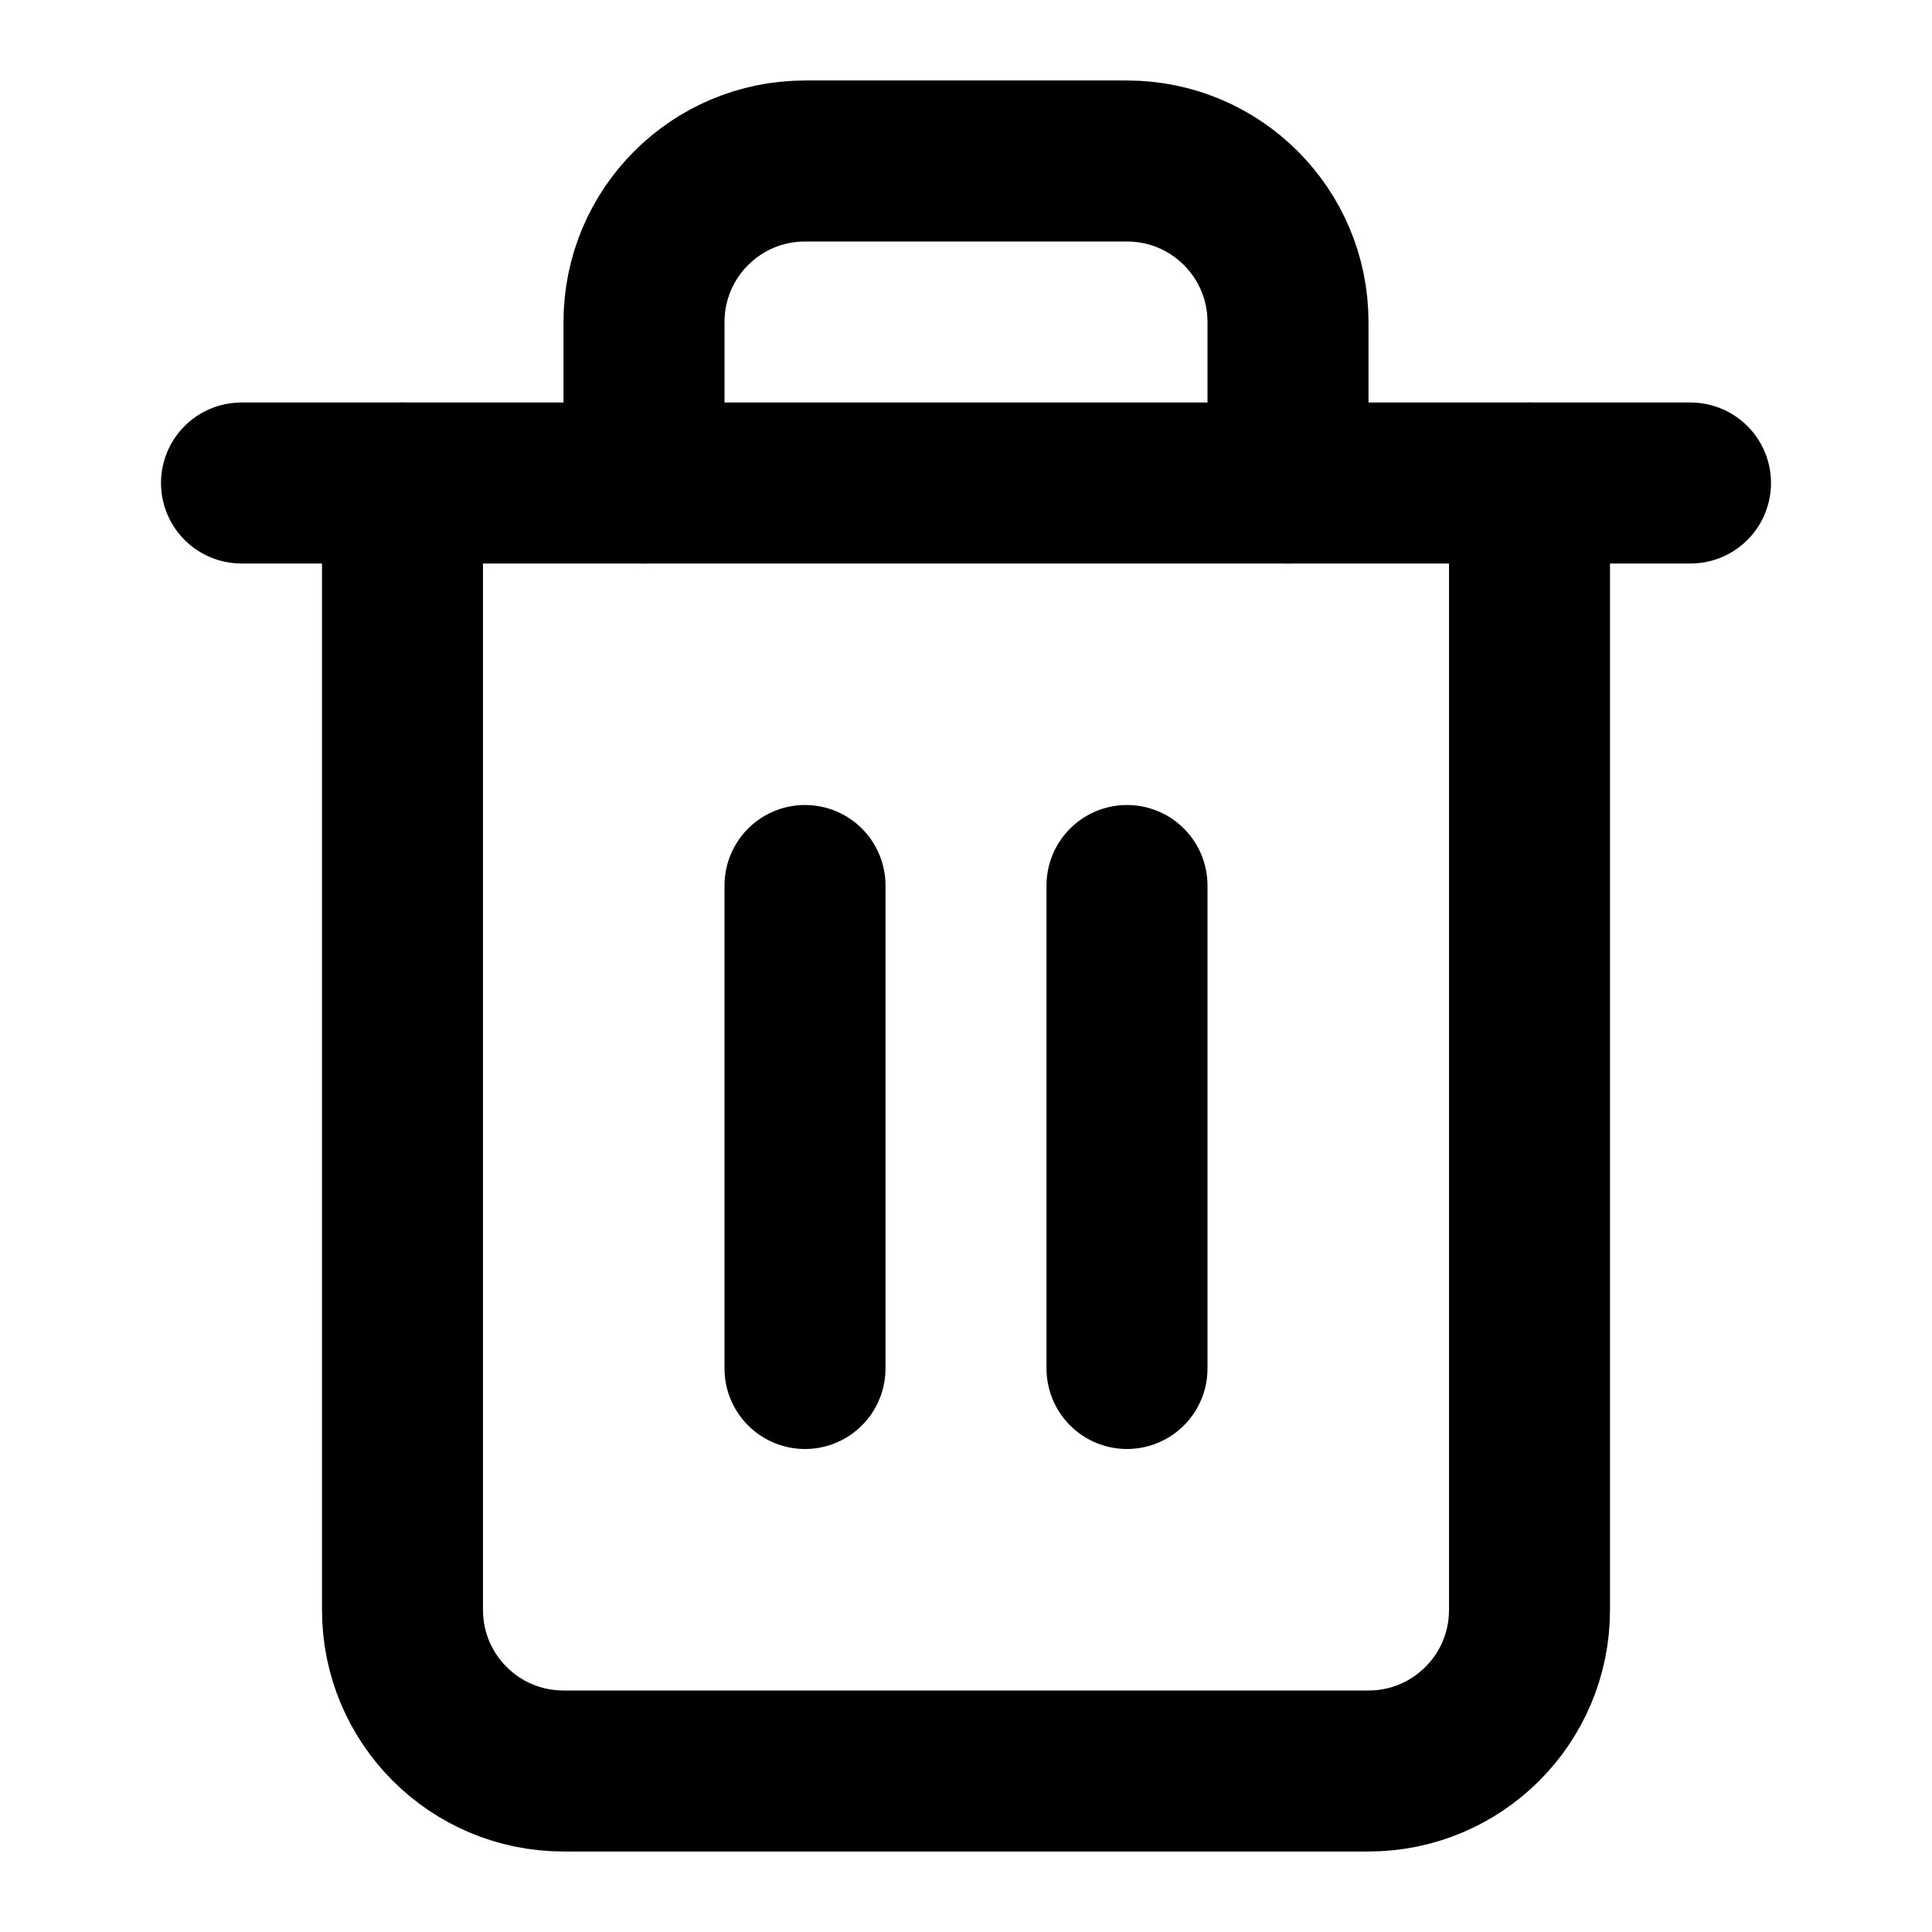
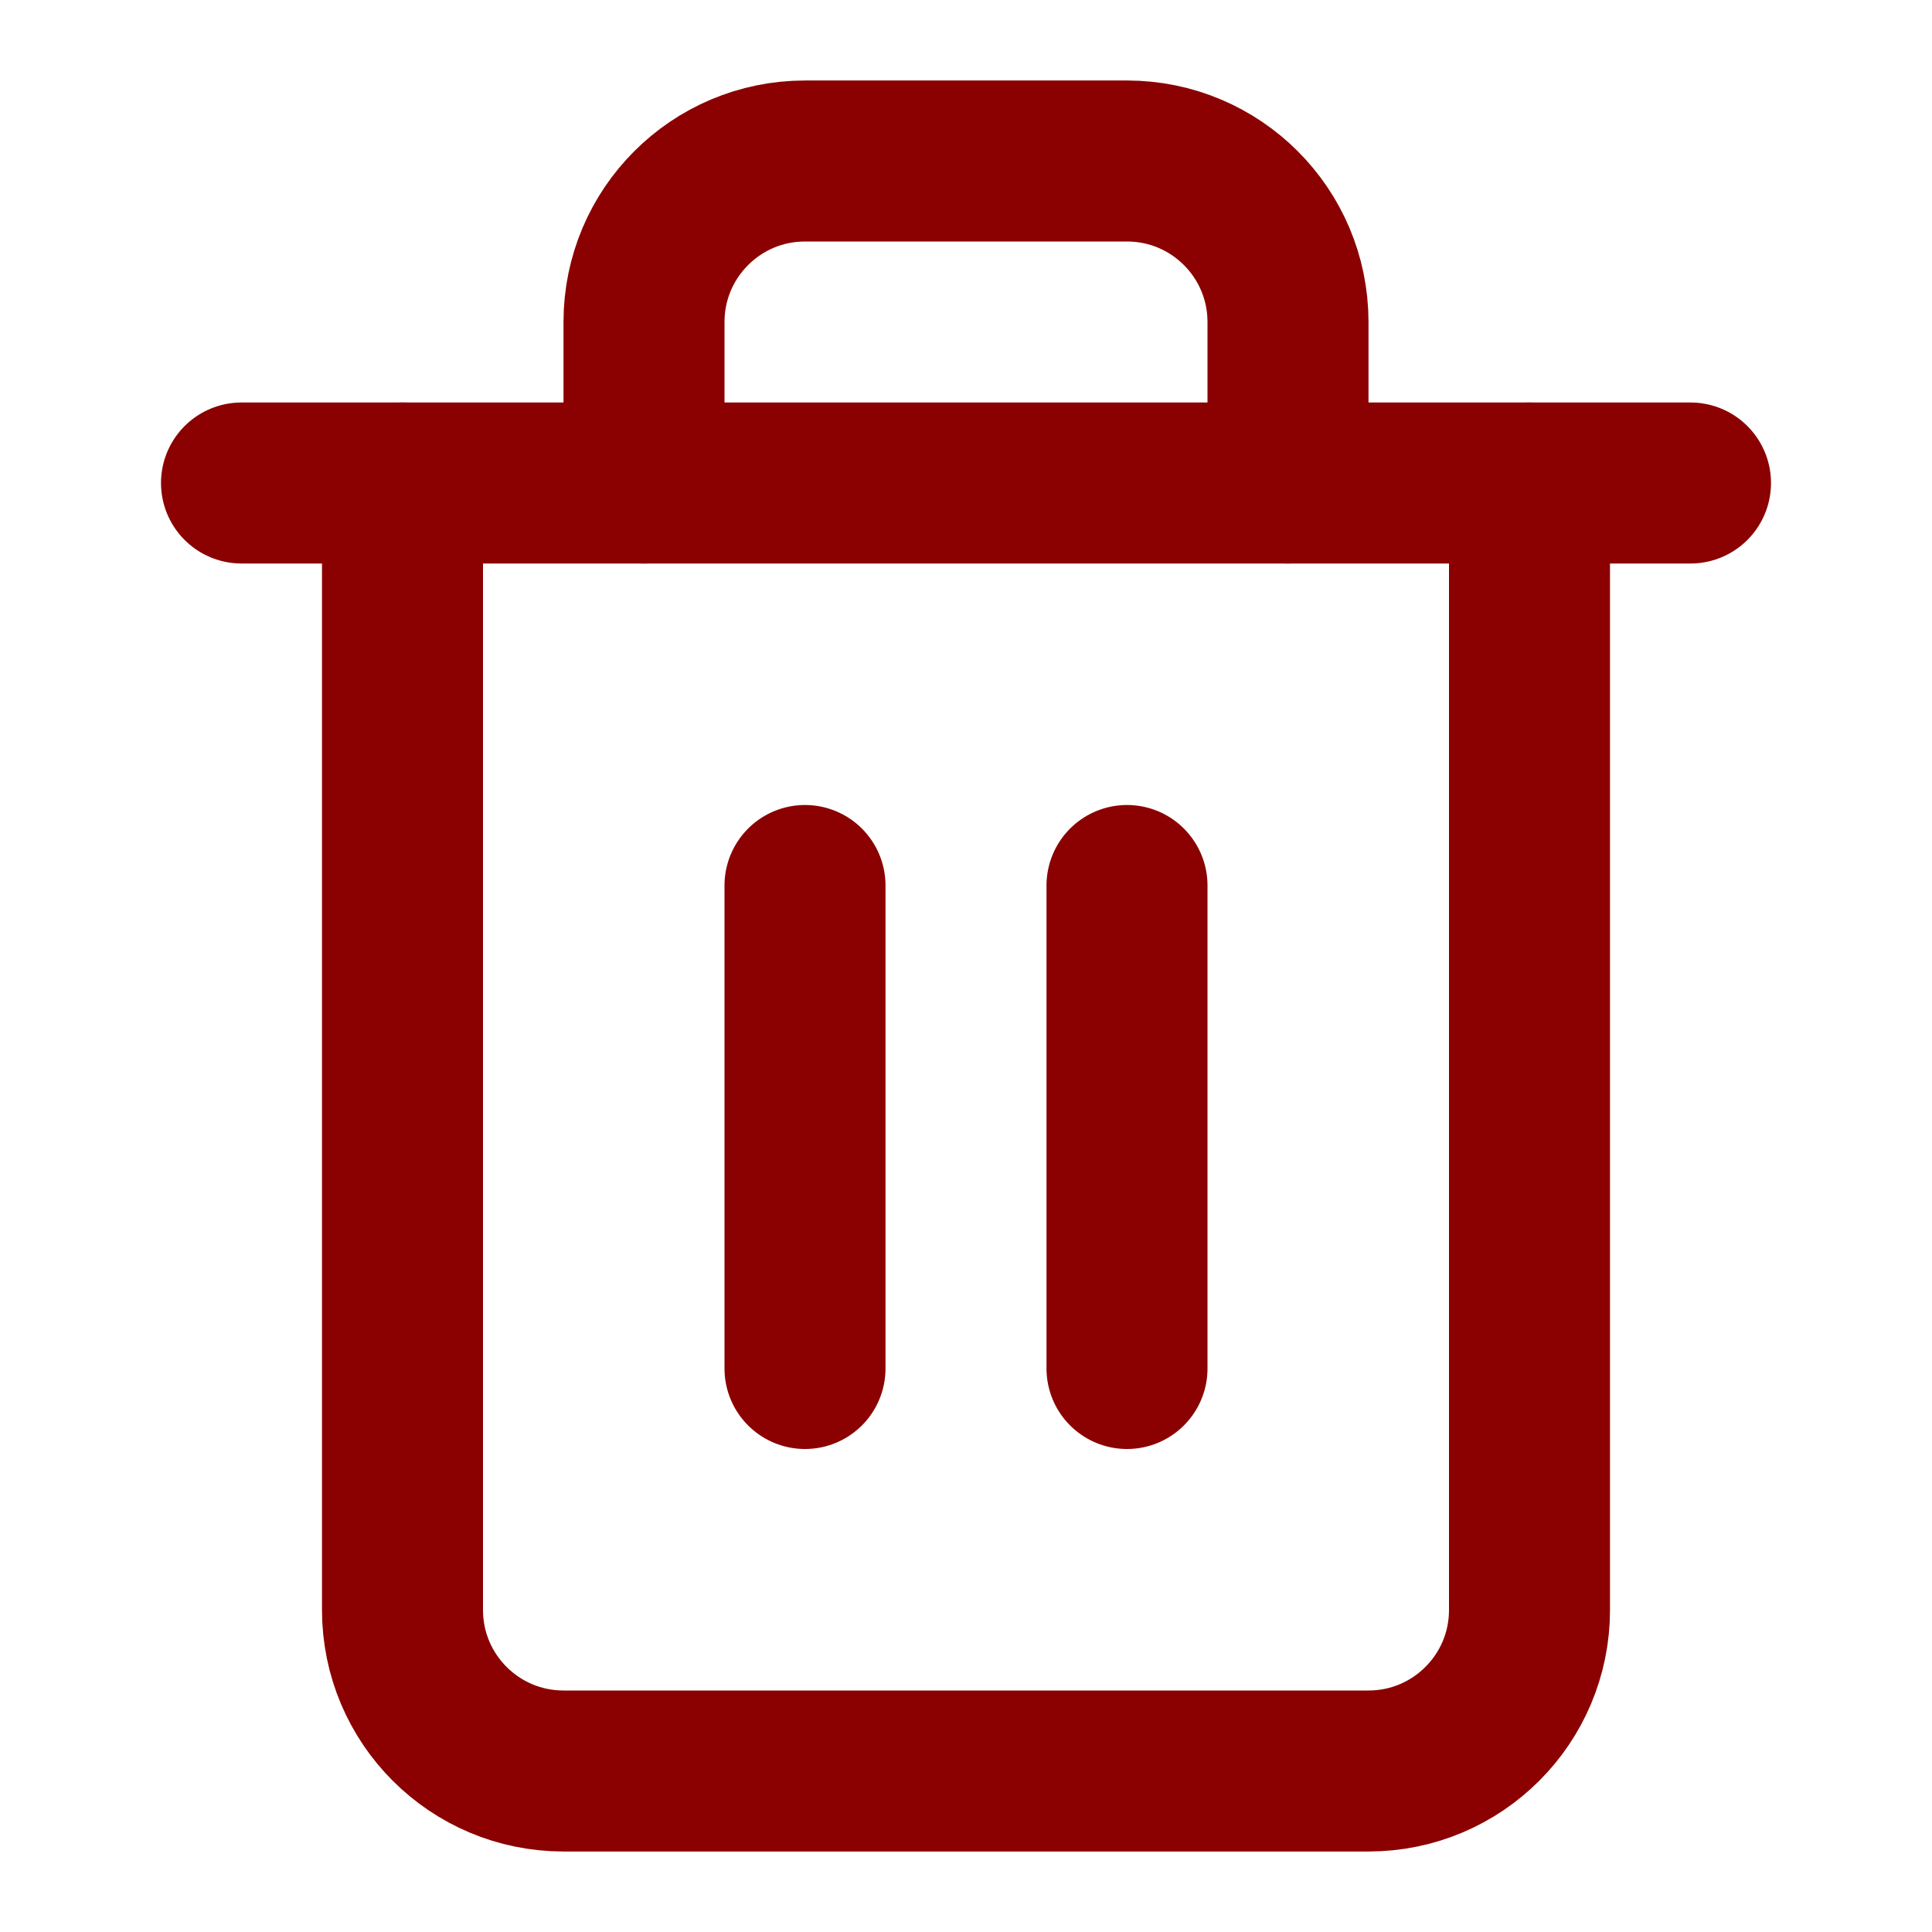
- <svg xmlns="http://www.w3.org/2000/svg" width="24" height="24" viewBox="0 0 24 24" fill="none" stroke="currentColor" stroke-width="2" stroke-linecap="round" stroke-linejoin="round" class="feather feather-trash-2">
+ <svg xmlns="http://www.w3.org/2000/svg" width="24" height="24" viewBox="0 0 24 24" fill="none" stroke="darkred" stroke-width="2" stroke-linecap="round" stroke-linejoin="round" class="feather feather-trash-2">
  <polyline points="3 6 5 6 21 6" />
  <path d="M19 6v14a2 2 0 0 1-2 2H7a2 2 0 0 1-2-2V6m3 0V4a2 2 0 0 1 2-2h4a2 2 0 0 1 2 2v2" />
  <line x1="10" y1="11" x2="10" y2="17" />
  <line x1="14" y1="11" x2="14" y2="17" />
</svg>
